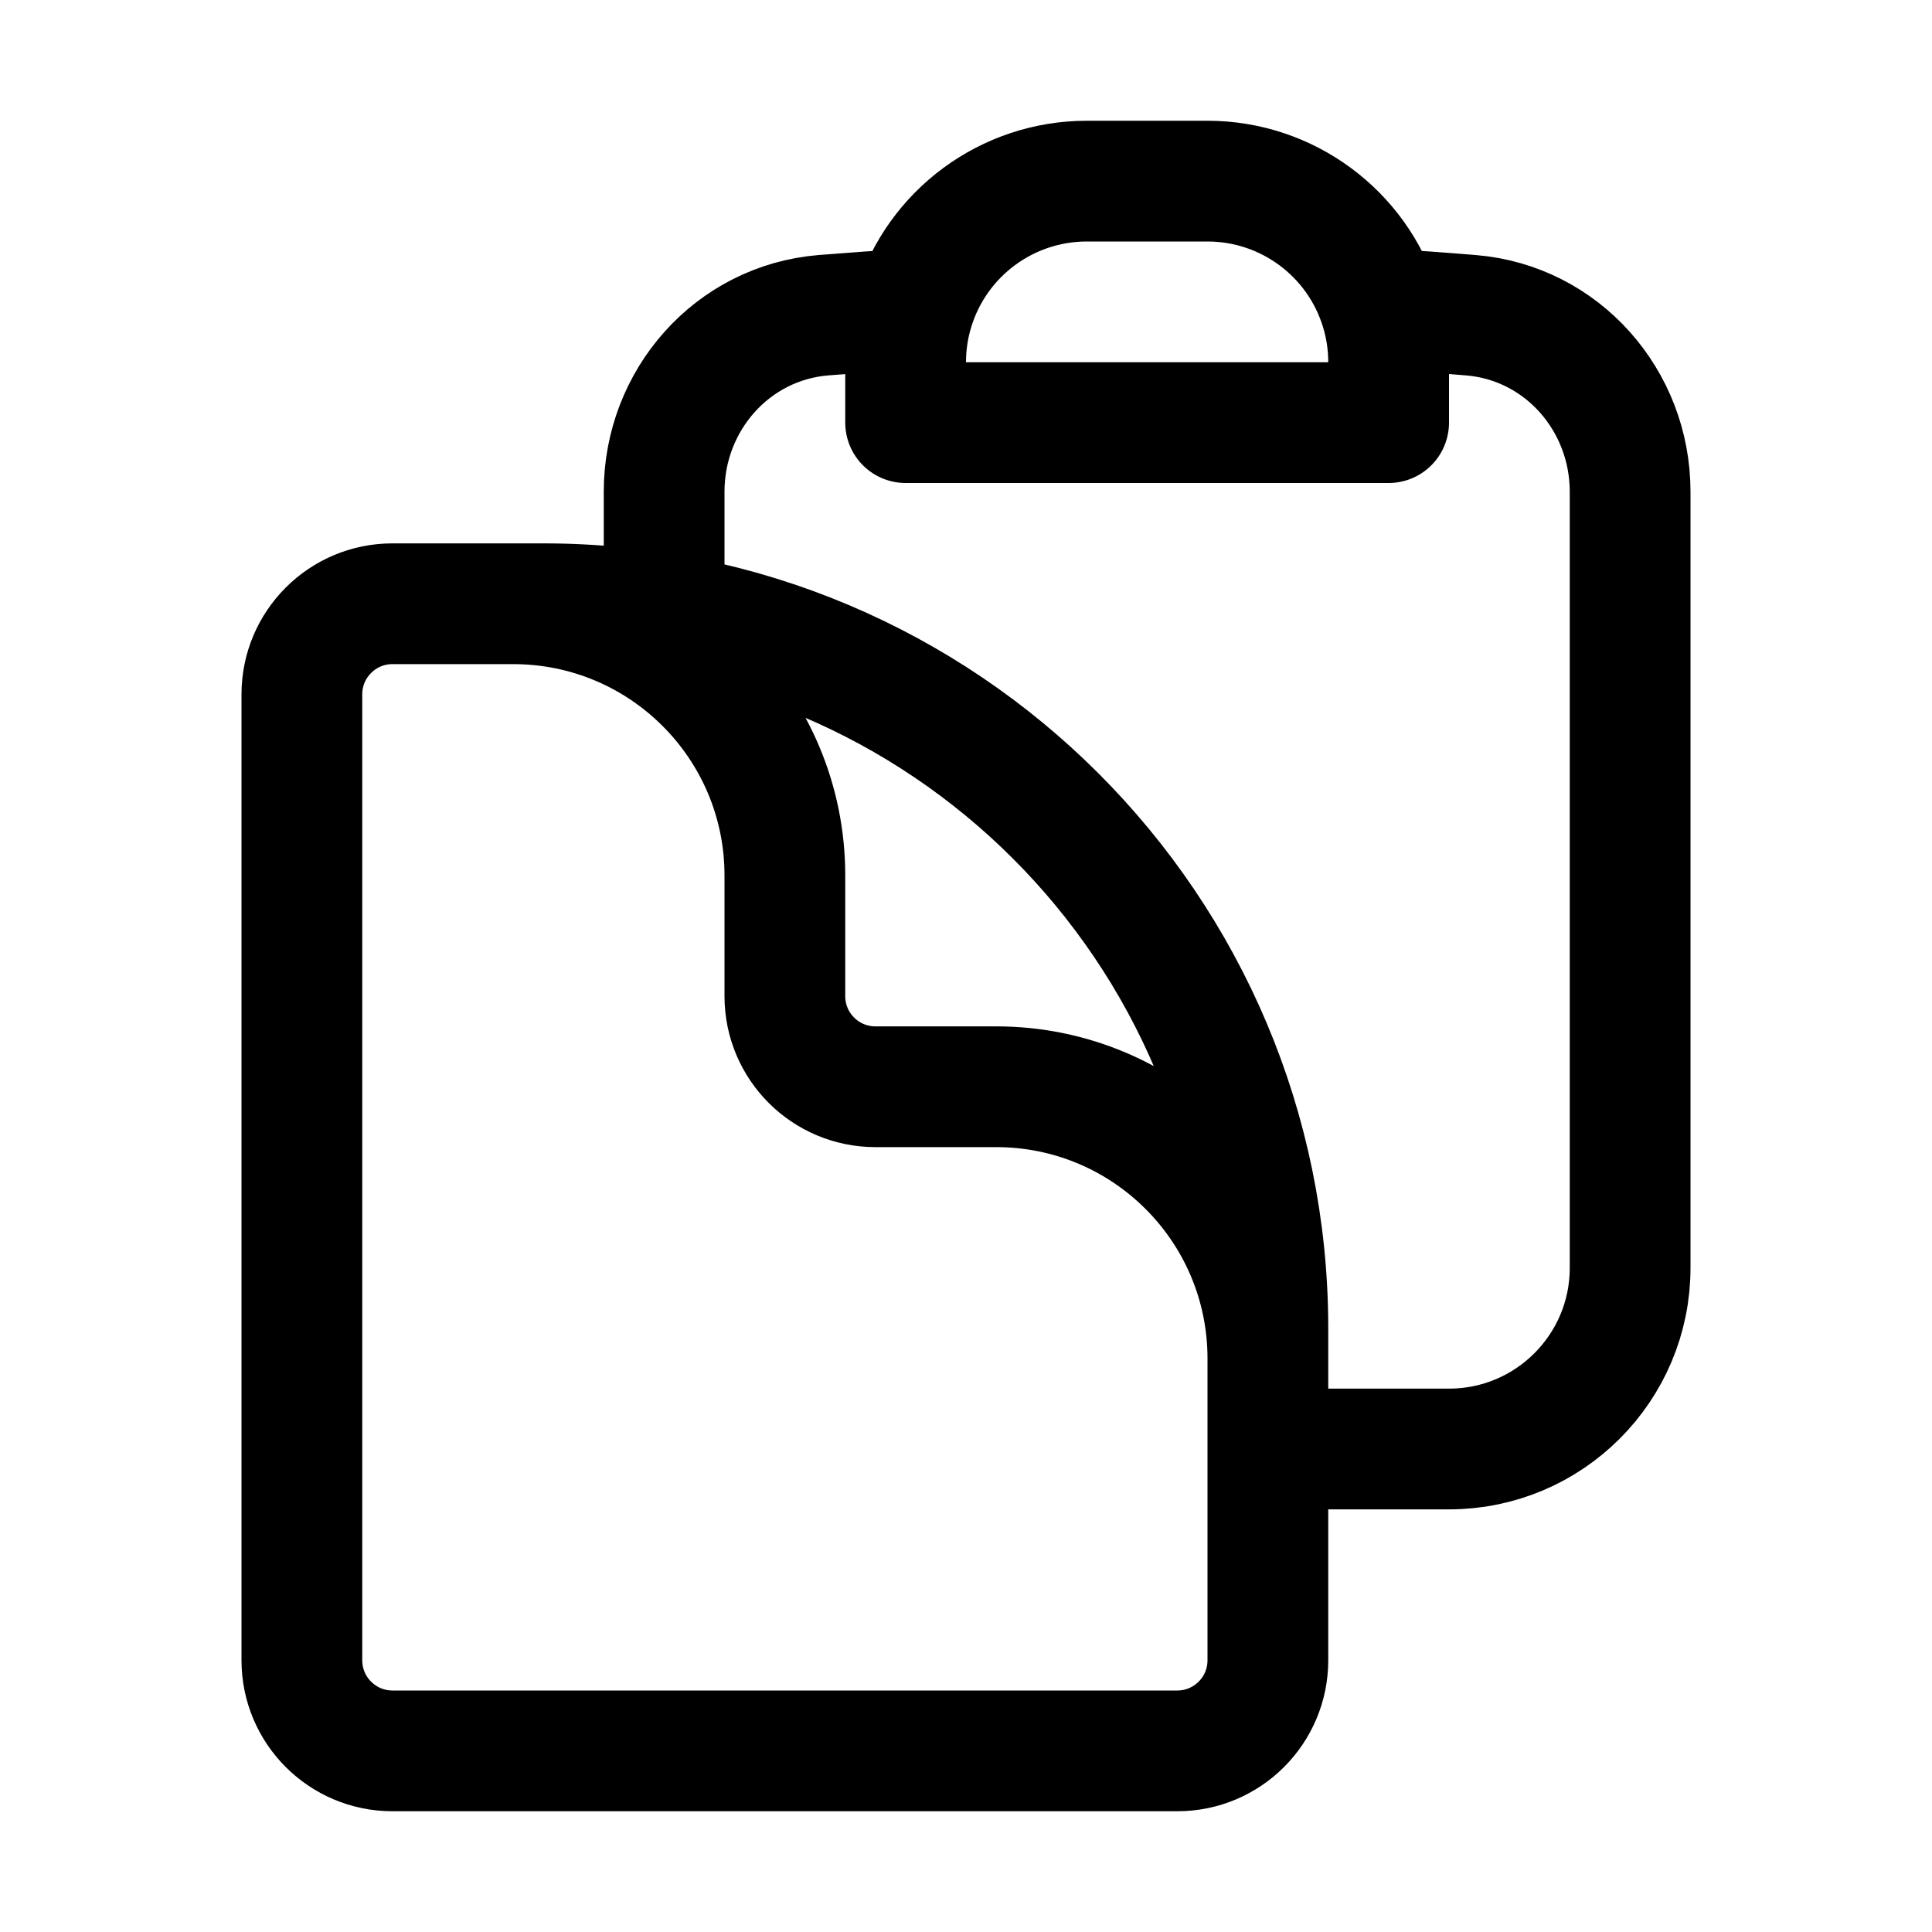
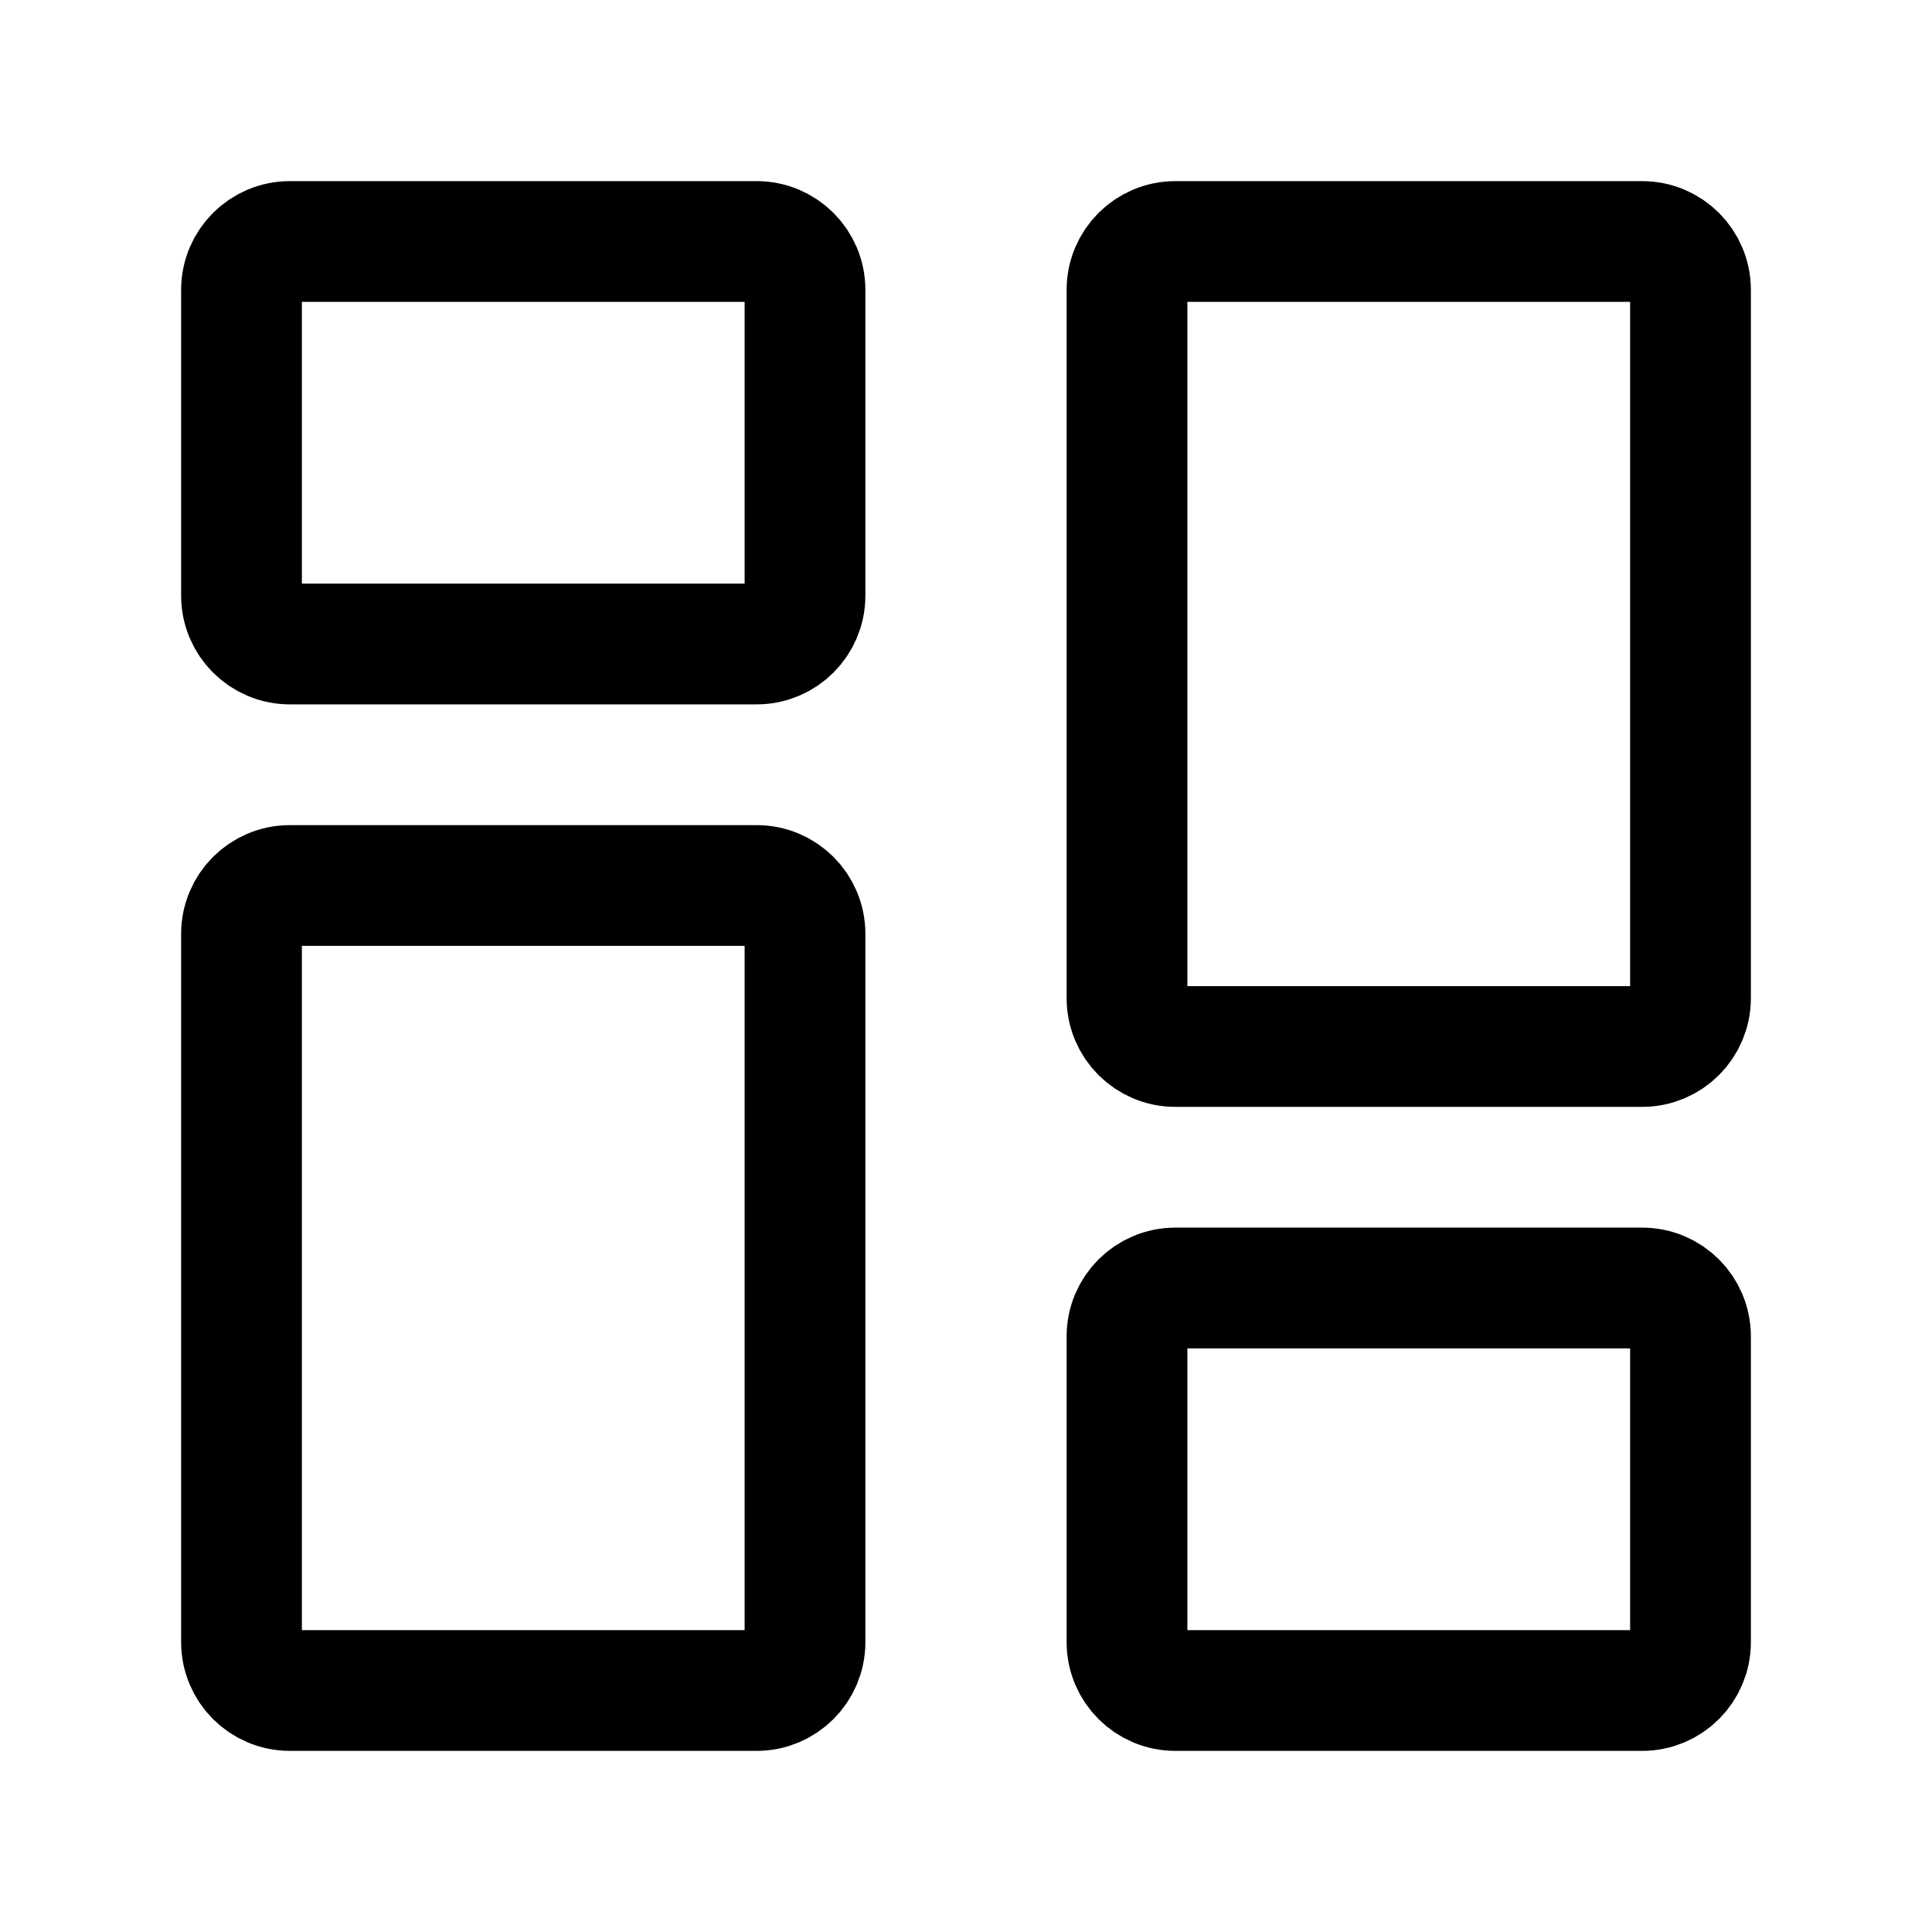
- <svg xmlns="http://www.w3.org/2000/svg" fill="none" viewBox="0 0 24 24" stroke-width="1.5" stroke="currentColor" class="size-6">
-   <path stroke-linecap="round" stroke-linejoin="round" d="M8.25 7.5V6.108c0-1.135.845-2.098 1.976-2.192.373-.03.748-.057 1.123-.08M15.75 18H18a2.25 2.25 0 0 0 2.25-2.25V6.108c0-1.135-.845-2.098-1.976-2.192a48.424 48.424 0 0 0-1.123-.08M15.75 18.75v-1.875a3.375 3.375 0 0 0-3.375-3.375h-1.5a1.125 1.125 0 0 1-1.125-1.125v-1.5A3.375 3.375 0 0 0 6.375 7.5H5.25m11.9-3.664A2.251 2.251 0 0 0 15 2.25h-1.5a2.251 2.251 0 0 0-2.15 1.586m5.8 0c.065.21.1.433.1.664v.75h-6V4.5c0-.231.035-.454.1-.664M6.75 7.5H4.875c-.621 0-1.125.504-1.125 1.125v12c0 .621.504 1.125 1.125 1.125h9.75c.621 0 1.125-.504 1.125-1.125V16.5a9 9 0 0 0-9-9Z" />
+ <svg xmlns="http://www.w3.org/2000/svg" width="24px" height="24px" viewBox="0 0 24 24" fill="none" color="#000000">
+   <path d="M3 7.4V3.6C3 3.269 3.269 3 3.6 3H9.4C9.731 3 10 3.269 10 3.6V7.4C10 7.731 9.731 8 9.4 8H3.6C3.269 8 3 7.731 3 7.4Z" stroke="#000000" stroke-width="1.5" />
+   <path d="M14 20.4V16.6C14 16.269 14.269 16 14.6 16H20.4C20.731 16 21 16.269 21 16.6V20.4C21 20.731 20.731 21 20.4 21H14.6C14.269 21 14 20.731 14 20.4Z" stroke="#000000" stroke-width="1.5" />
+   <path d="M14 12.4V3.6C14 3.269 14.269 3 14.6 3H20.4C20.731 3 21 3.269 21 3.6V12.4C21 12.731 20.731 13 20.4 13H14.6C14.269 13 14 12.731 14 12.4Z" stroke="#000000" stroke-width="1.5" />
+   <path d="M3 20.4V11.6C3 11.269 3.269 11 3.6 11H9.4C9.731 11 10 11.269 10 11.6V20.4C10 20.731 9.731 21 9.4 21H3.6C3.269 21 3 20.731 3 20.4Z" stroke="#000000" stroke-width="1.5" />
</svg>
